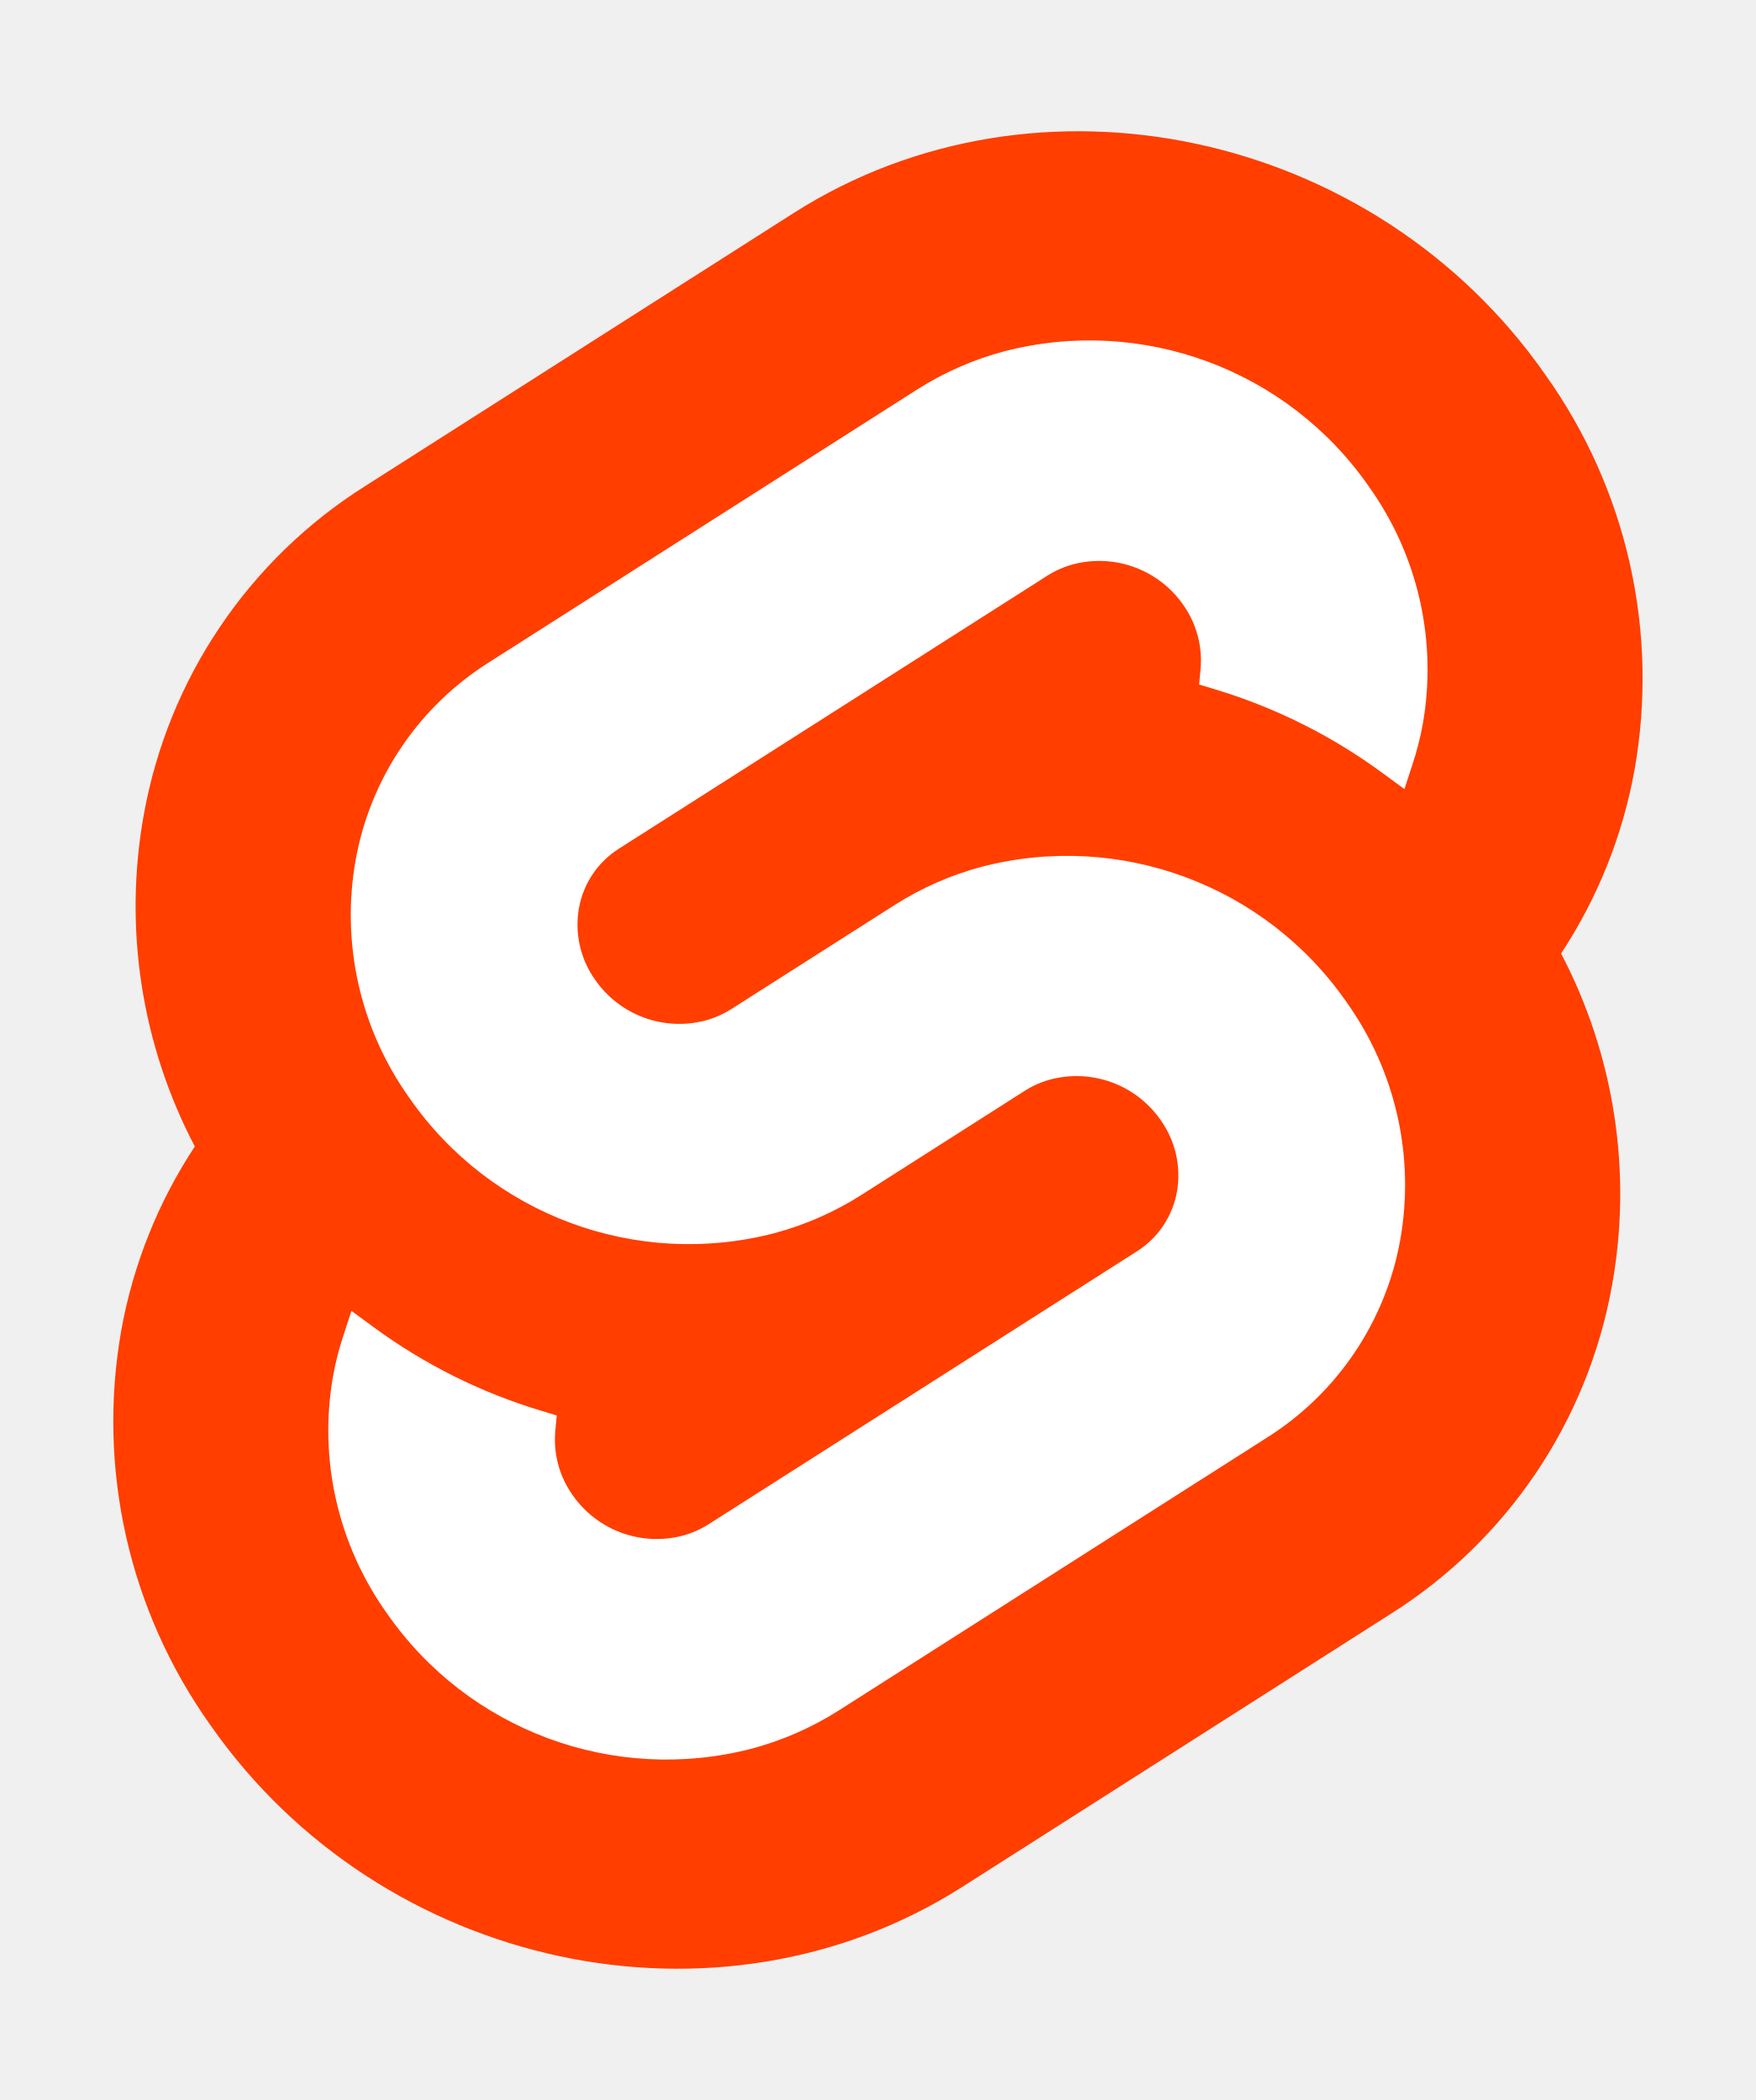
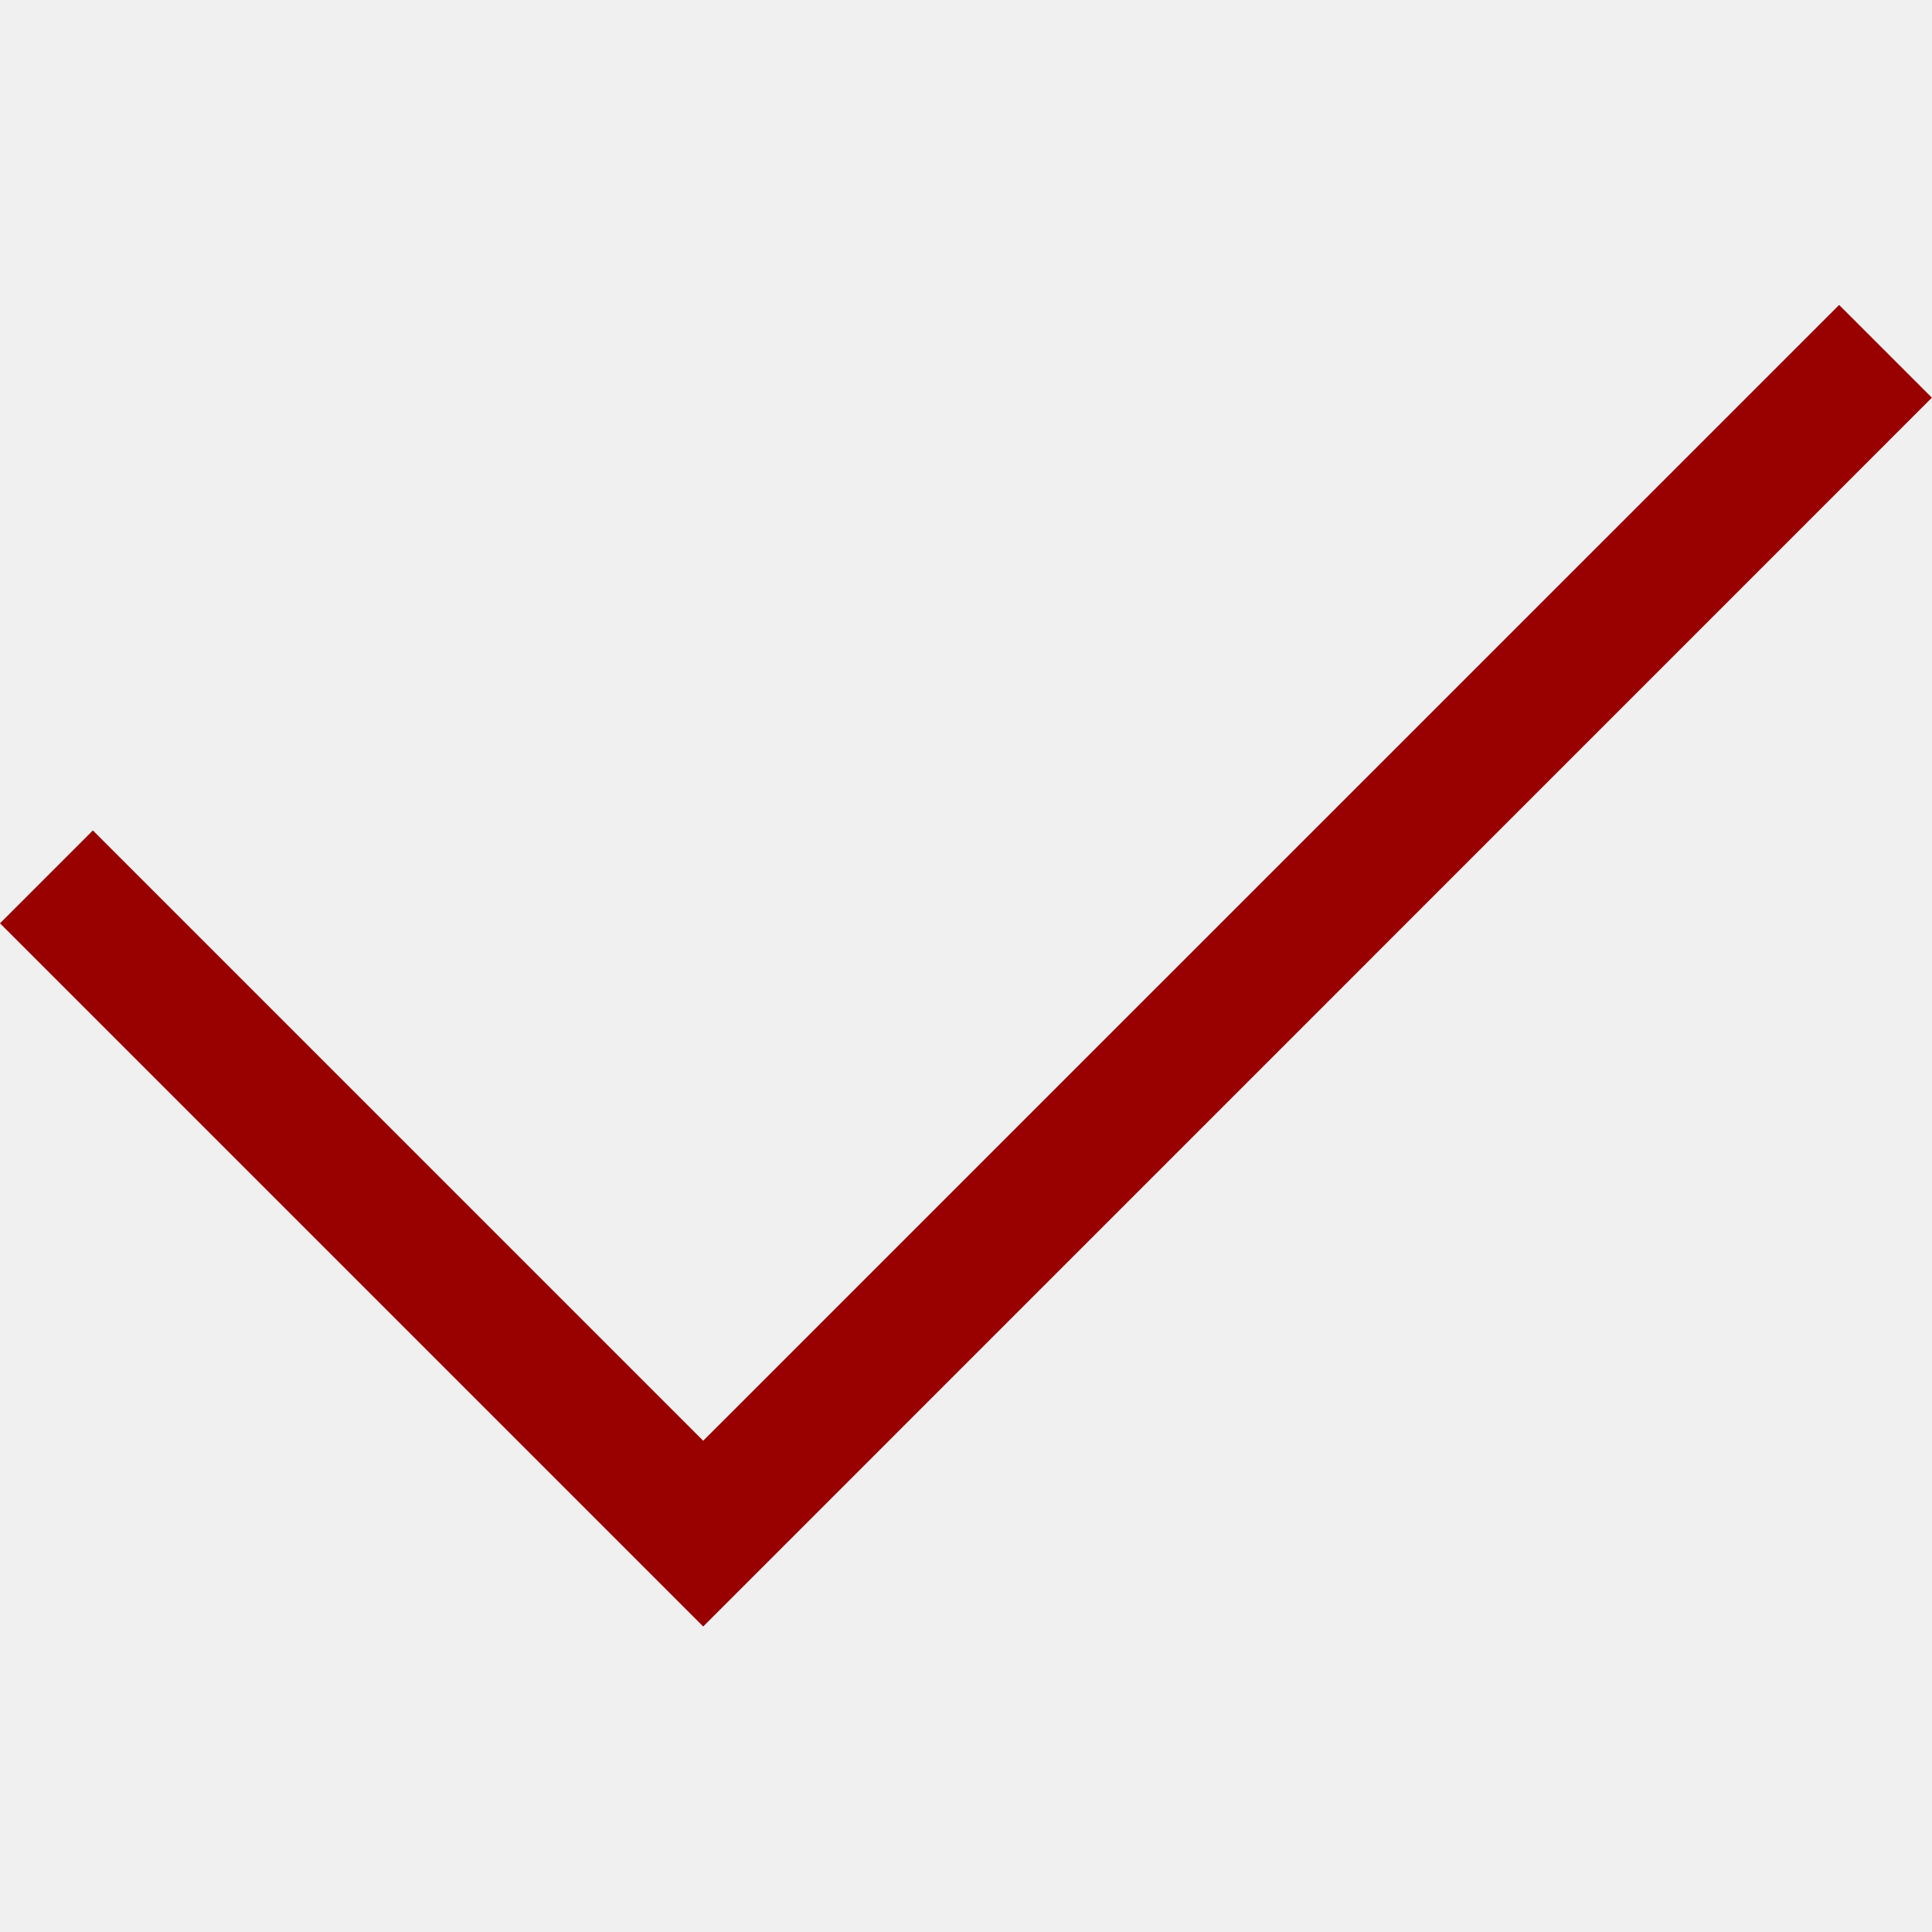
- <svg xmlns="http://www.w3.org/2000/svg" width="107" height="128" viewBox="0 0 107 128">
-   <path d="M94.157 22.819c-10.4-14.885-30.94-19.297-45.792-9.835L22.282 29.608A29.92 29.92 0 0 0 8.764 49.65a31.5 31.5 0 0 0 3.108 20.231 30 30 0 0 0-4.477 11.183 31.9 31.9 0 0 0 5.448 24.116c10.402 14.887 30.942 19.297 45.791 9.835l26.083-16.624A29.92 29.92 0 0 0 98.235 78.35a31.53 31.53 0 0 0-3.105-20.232 30 30 0 0 0 4.474-11.182 31.88 31.88 0 0 0-5.447-24.116" style="fill:#ff3e00" />
-   <path d="M45.817 106.582a20.72 20.72 0 0 1-22.237-8.243 19.17 19.17 0 0 1-3.277-14.503 18 18 0 0 1 .624-2.435l.49-1.498 1.337.981a33.6 33.6 0 0 0 10.203 5.098l.97.294-.09.968a5.85 5.85 0 0 0 1.052 3.878 6.24 6.24 0 0 0 6.695 2.485 5.8 5.8 0 0 0 1.603-.704L69.27 76.28a5.43 5.43 0 0 0 2.45-3.631 5.8 5.8 0 0 0-.987-4.371 6.24 6.24 0 0 0-6.698-2.487 5.7 5.7 0 0 0-1.6.704l-9.953 6.345a19 19 0 0 1-5.296 2.326 20.72 20.72 0 0 1-22.237-8.243 19.17 19.17 0 0 1-3.277-14.502 17.99 17.99 0 0 1 8.13-12.052l26.081-16.623a19 19 0 0 1 5.3-2.329 20.72 20.72 0 0 1 22.237 8.243 19.17 19.17 0 0 1 3.277 14.503 18 18 0 0 1-.624 2.435l-.49 1.498-1.337-.98a33.6 33.6 0 0 0-10.203-5.1l-.97-.294.09-.968a5.86 5.86 0 0 0-1.052-3.878 6.24 6.24 0 0 0-6.696-2.485 5.8 5.8 0 0 0-1.602.704L37.73 51.72a5.42 5.42 0 0 0-2.449 3.63 5.79 5.79 0 0 0 .986 4.372 6.24 6.24 0 0 0 6.698 2.486 5.8 5.8 0 0 0 1.602-.704l9.952-6.342a19 19 0 0 1 5.295-2.328 20.72 20.72 0 0 1 22.237 8.242 19.17 19.17 0 0 1 3.277 14.503 18 18 0 0 1-8.13 12.053l-26.081 16.622a19 19 0 0 1-5.3 2.328" style="fill:#fff" />
+ <svg xmlns="http://www.w3.org/2000/svg" fill="#990000" width="800px" height="800px" viewBox="0 0 1920 1920">
+   <path d="M1827.701 303.065 698.835 1431.801 92.299 825.266 0 917.564 698.835 1616.4 1919.869 395.234z" fill-rule="evenodd" />
</svg>
